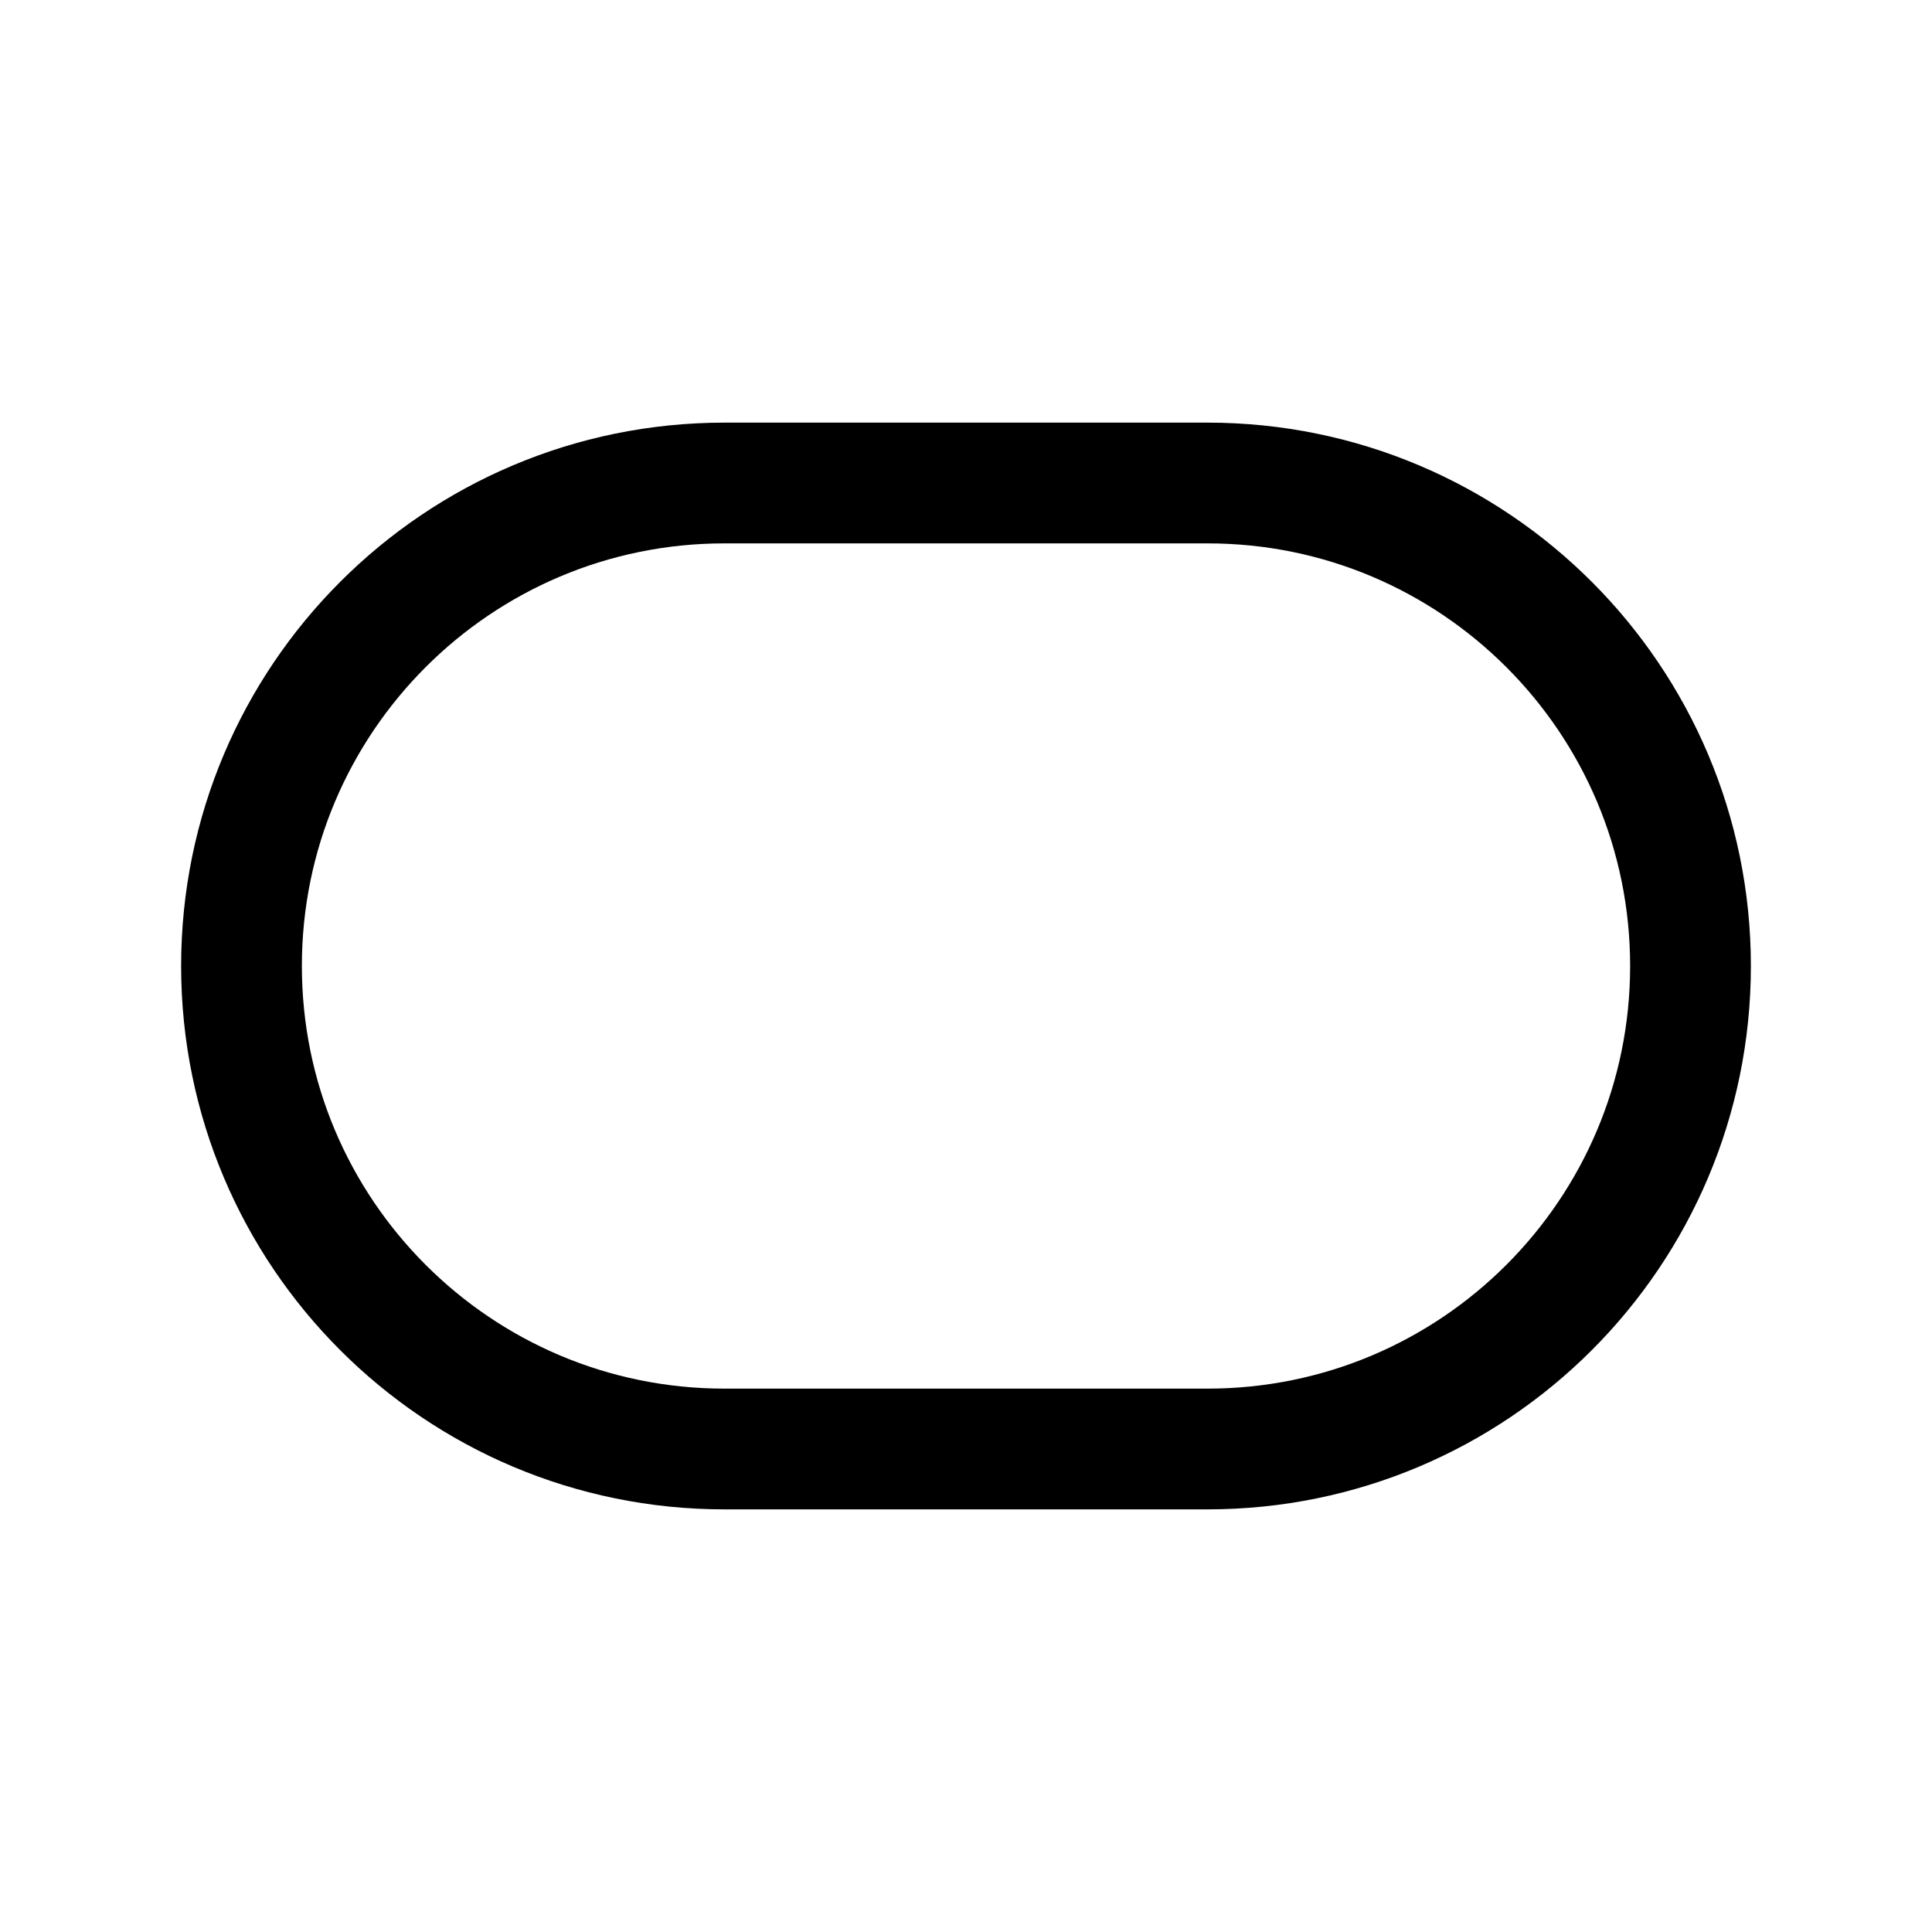
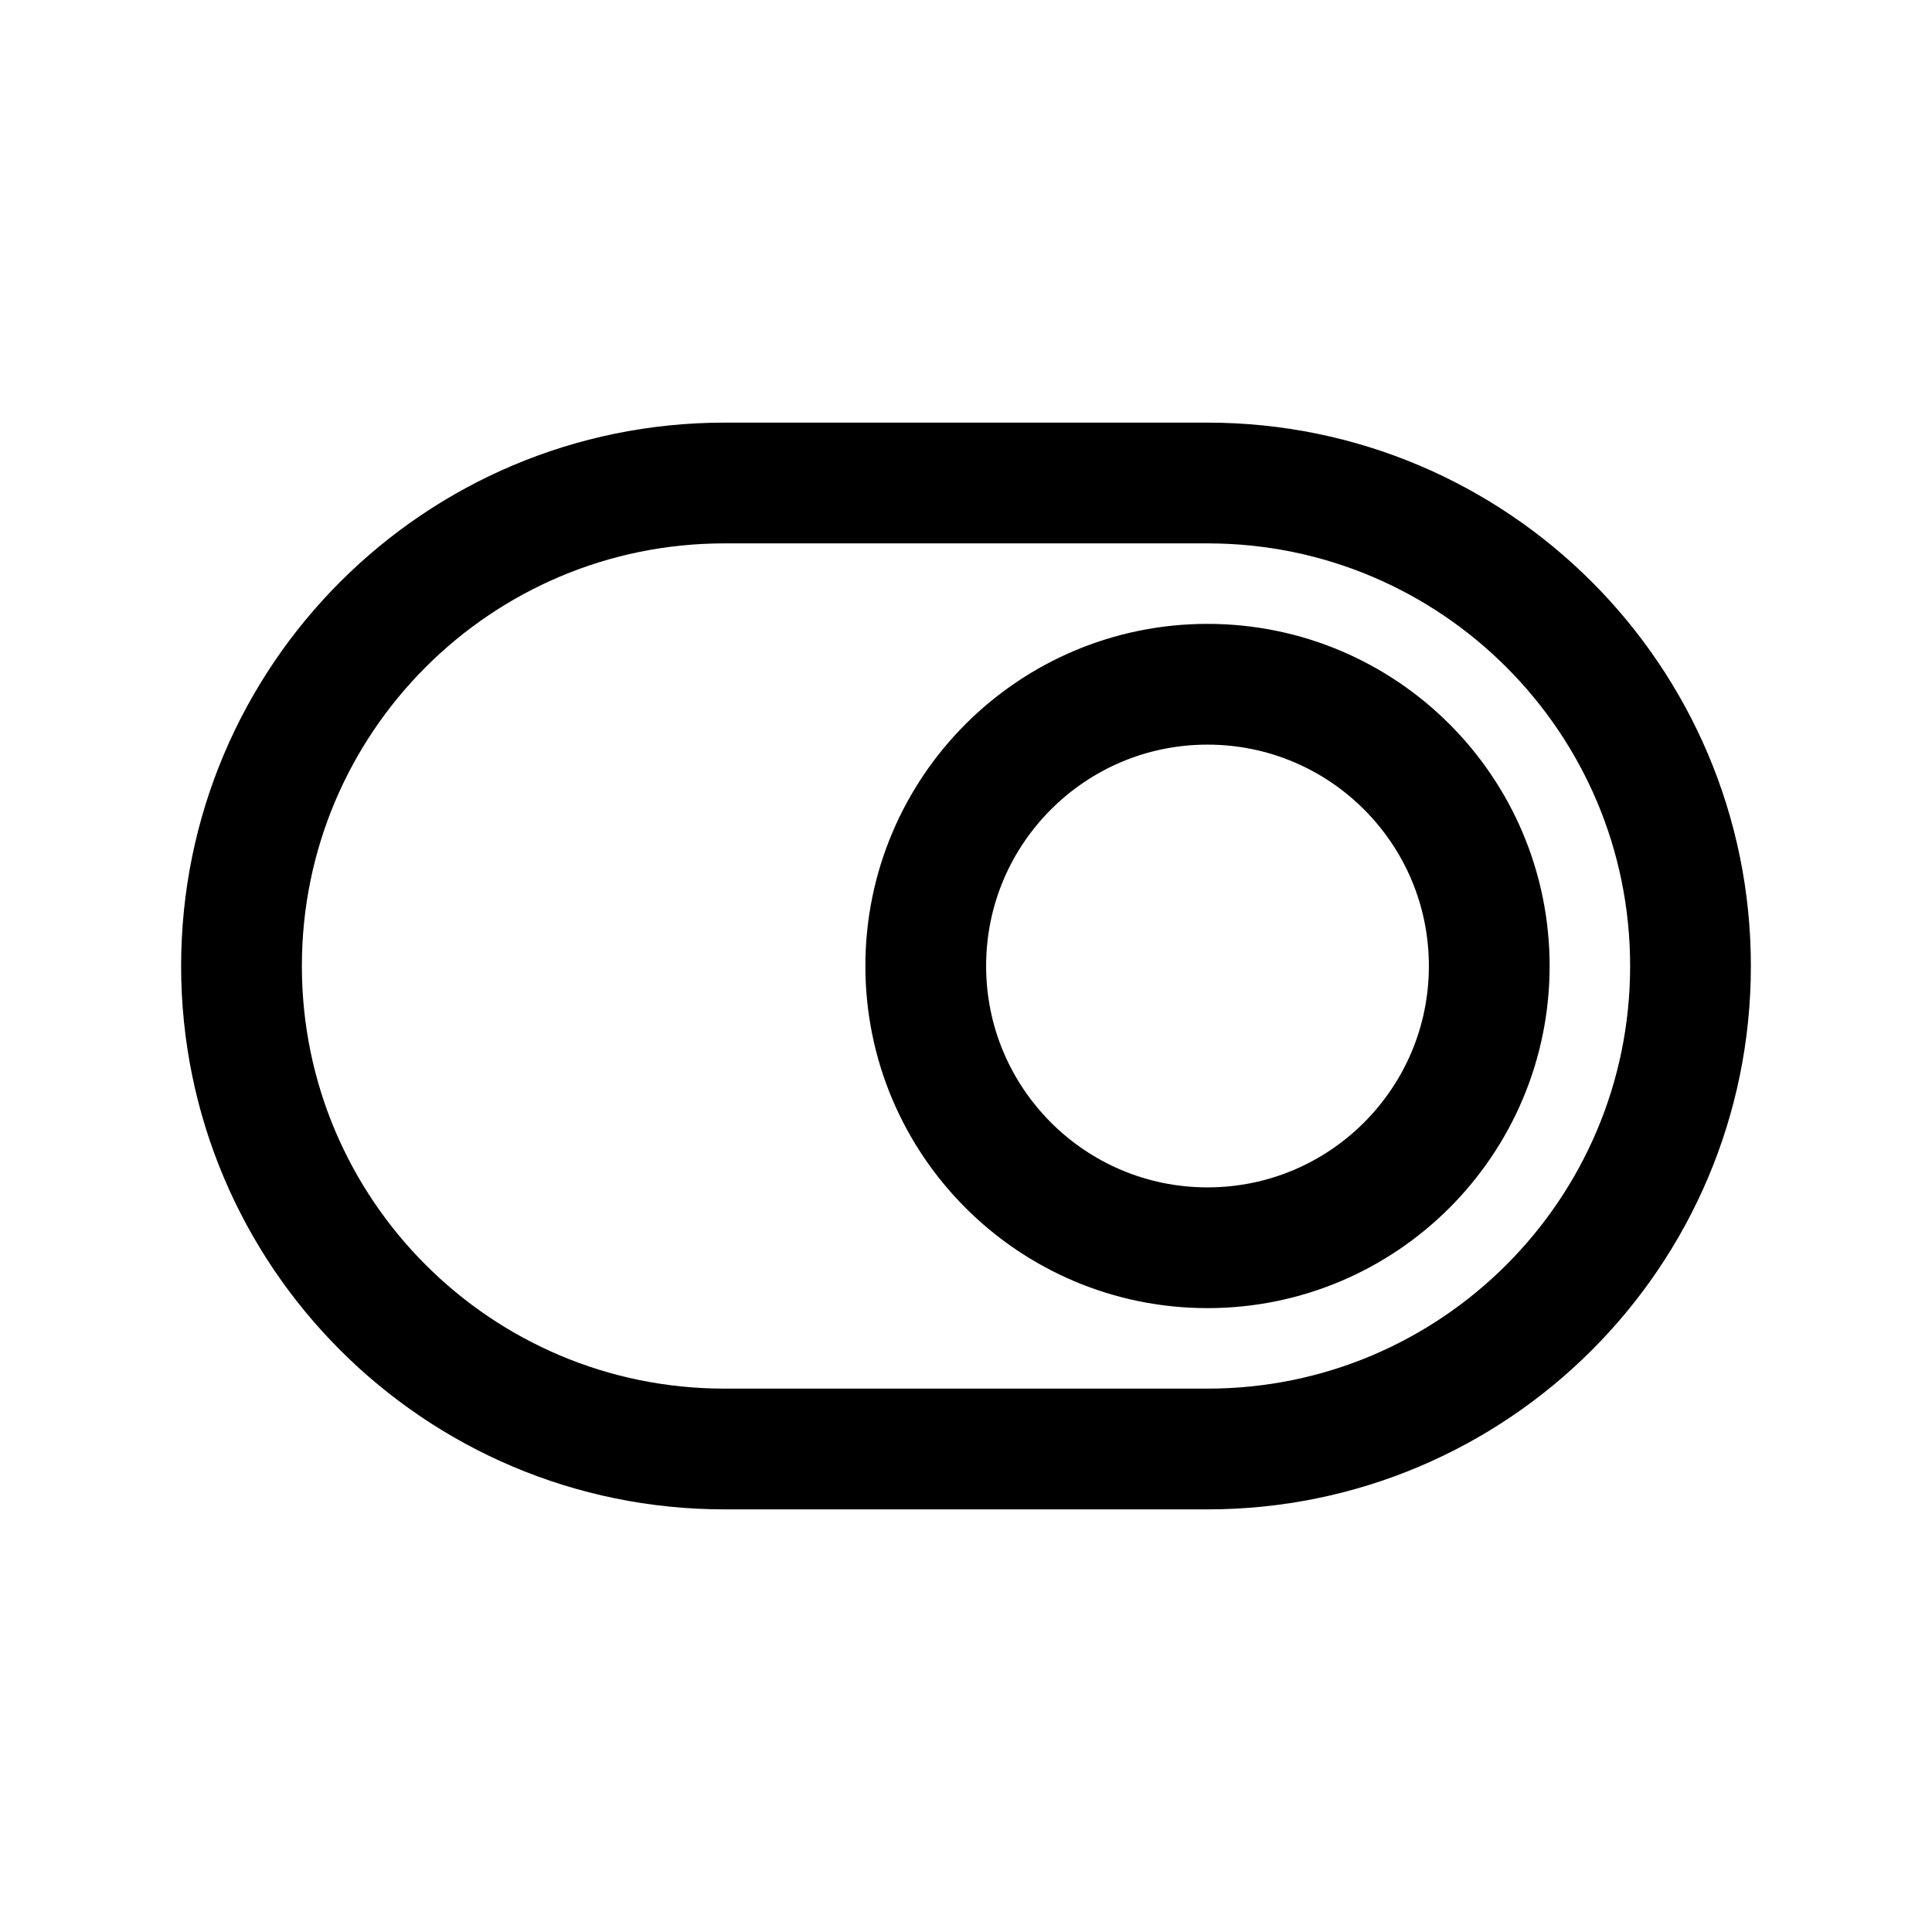
<svg xmlns="http://www.w3.org/2000/svg" width="24" height="24" viewBox="0 0 24 24" fill="none">
-   <path d="M9 18H15C18.314 18 21 15.314 21 12C21 8.686 18.314 6 15 6H9C5.686 6 3 8.686 3 12C3 15.314 5.686 18 9 18Z" stroke="black" stroke-width="1.5" stroke-linecap="round" />
+   <path fill-rule="evenodd" clip-rule="evenodd" d="M15 18H9C5.686 18 3 15.314 3 12C3 8.686 5.686 6 9 6H15C18.314 6 21 8.686 21 12C21 15.314 18.314 18 15 18ZM15 8.5C13.067 8.5 11.5 10.067 11.5 12C11.5 13.933 13.067 15.5 15 15.5C16.933 15.5 18.5 13.933 18.5 12C18.5 10.067 16.933 8.5 15 8.5Z" stroke="black" stroke-width="1.5" stroke-linecap="round" />
</svg>
